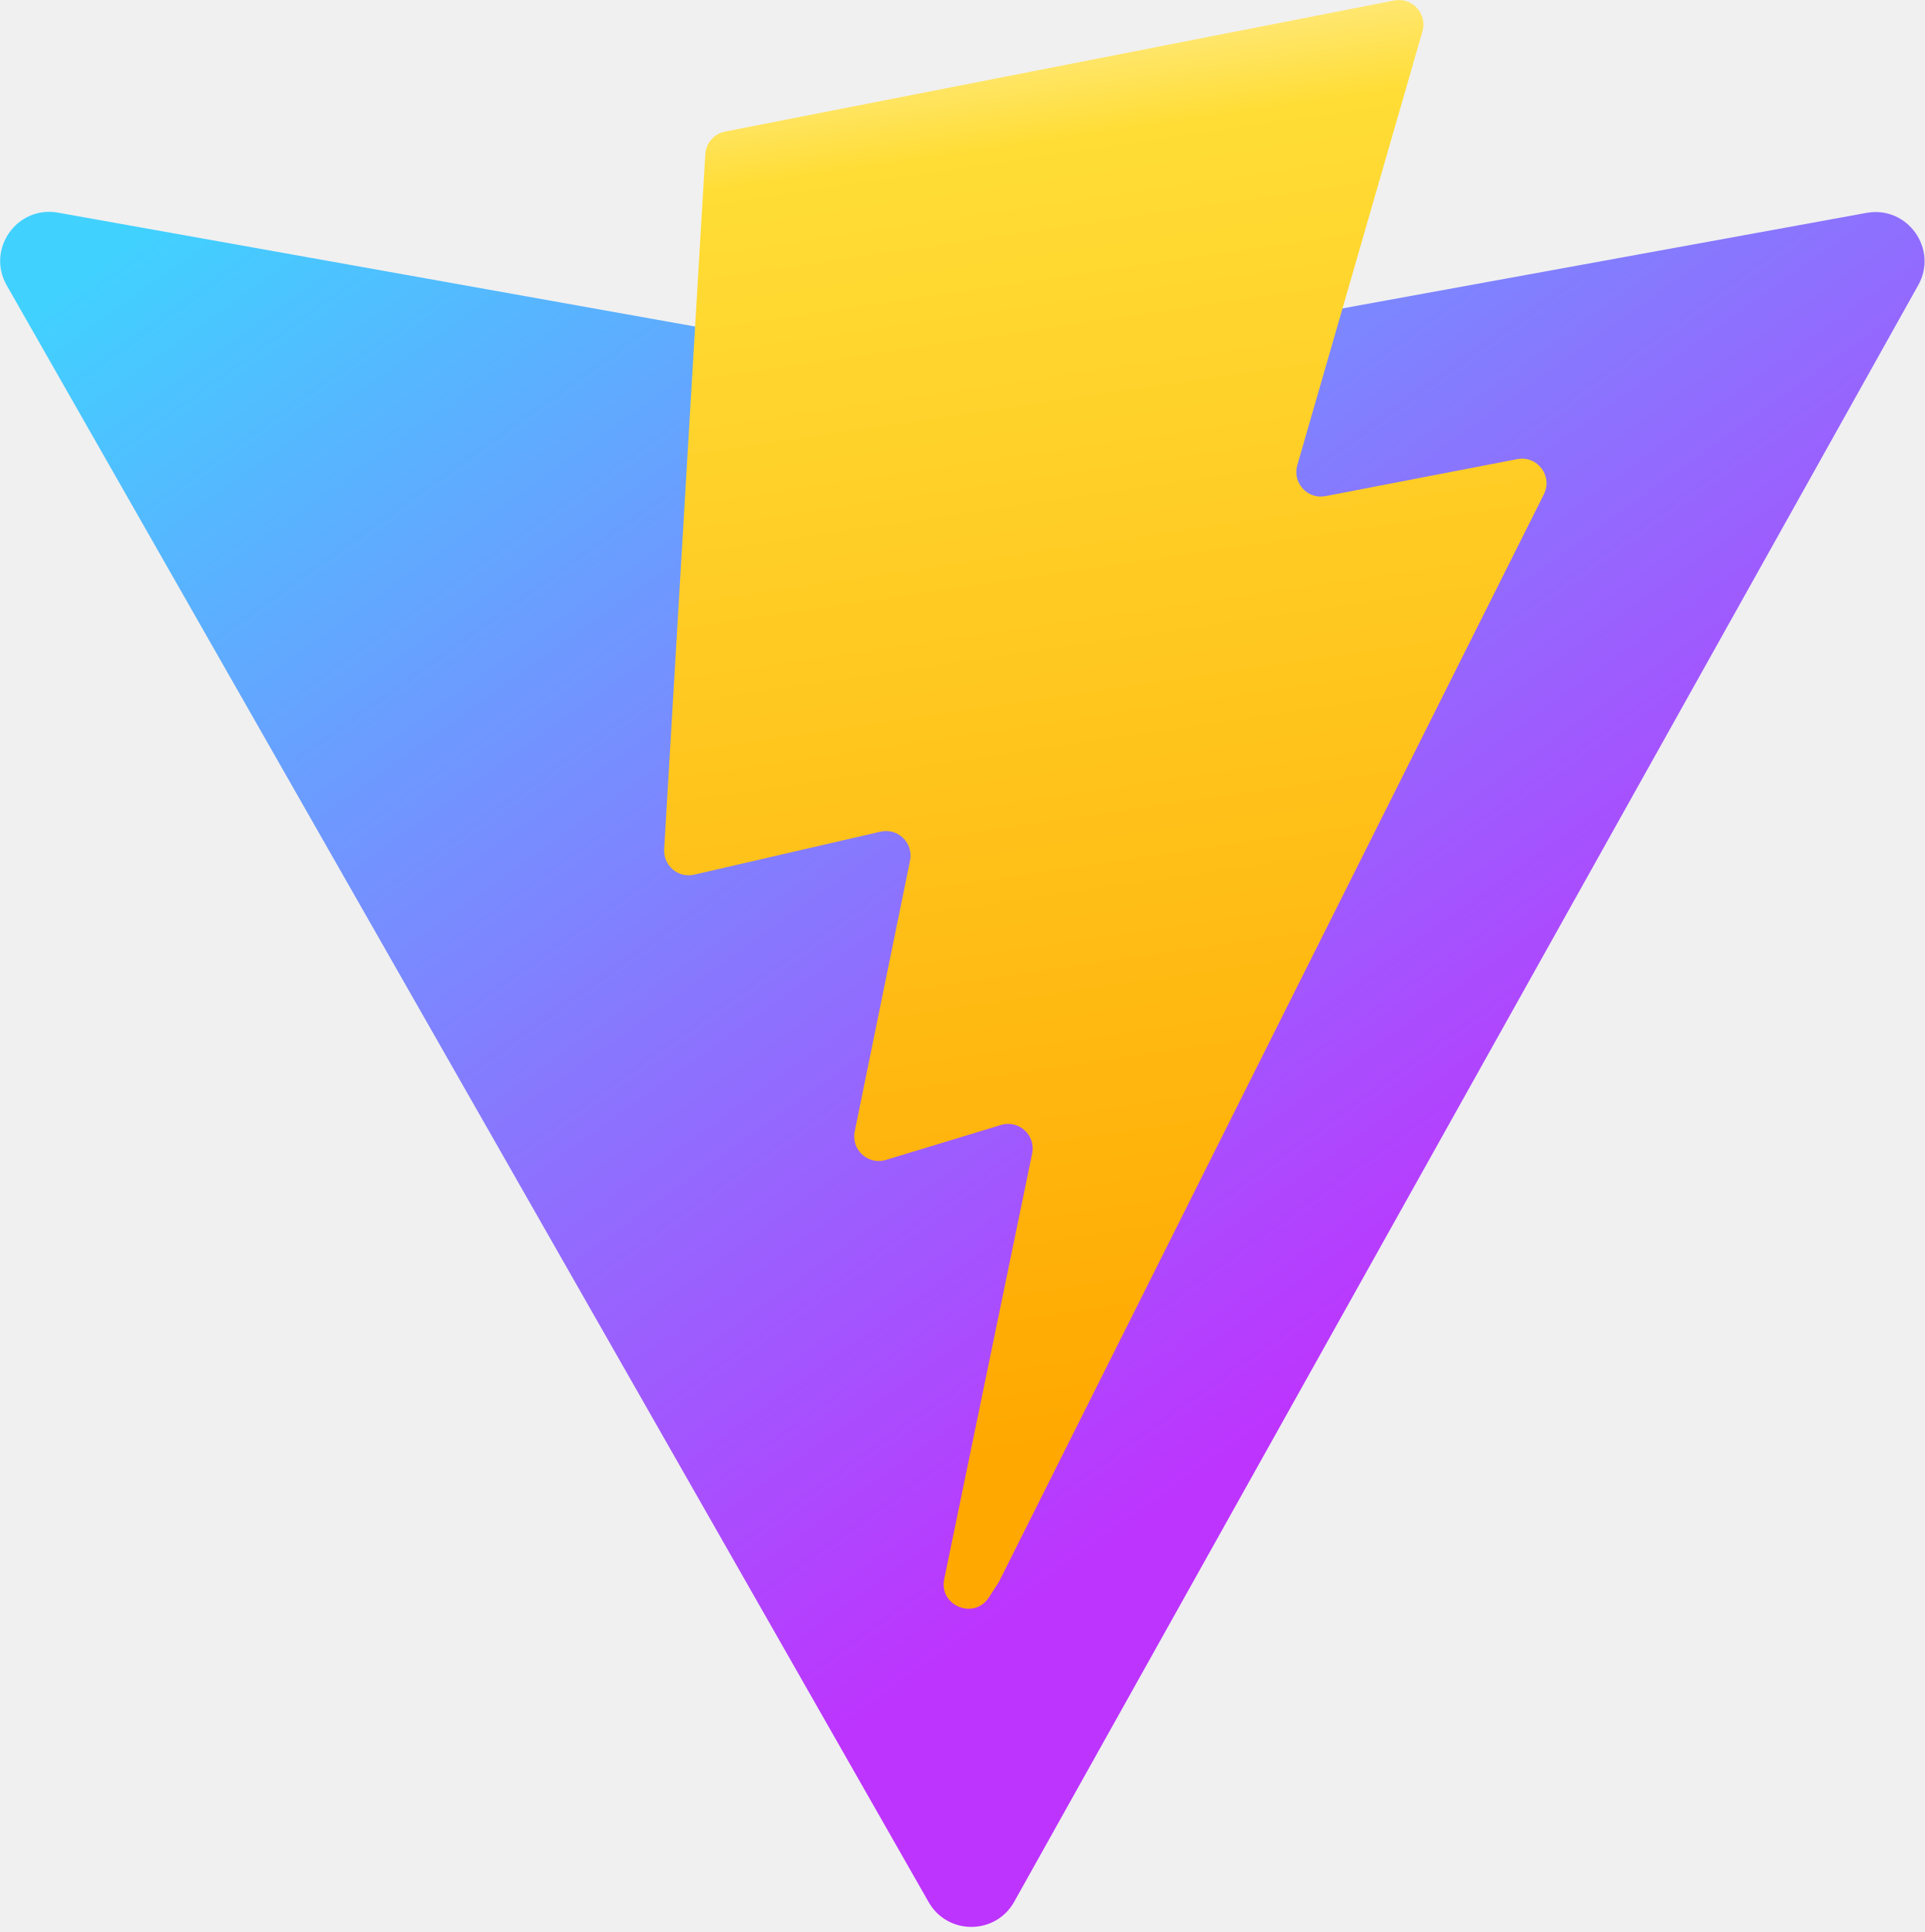
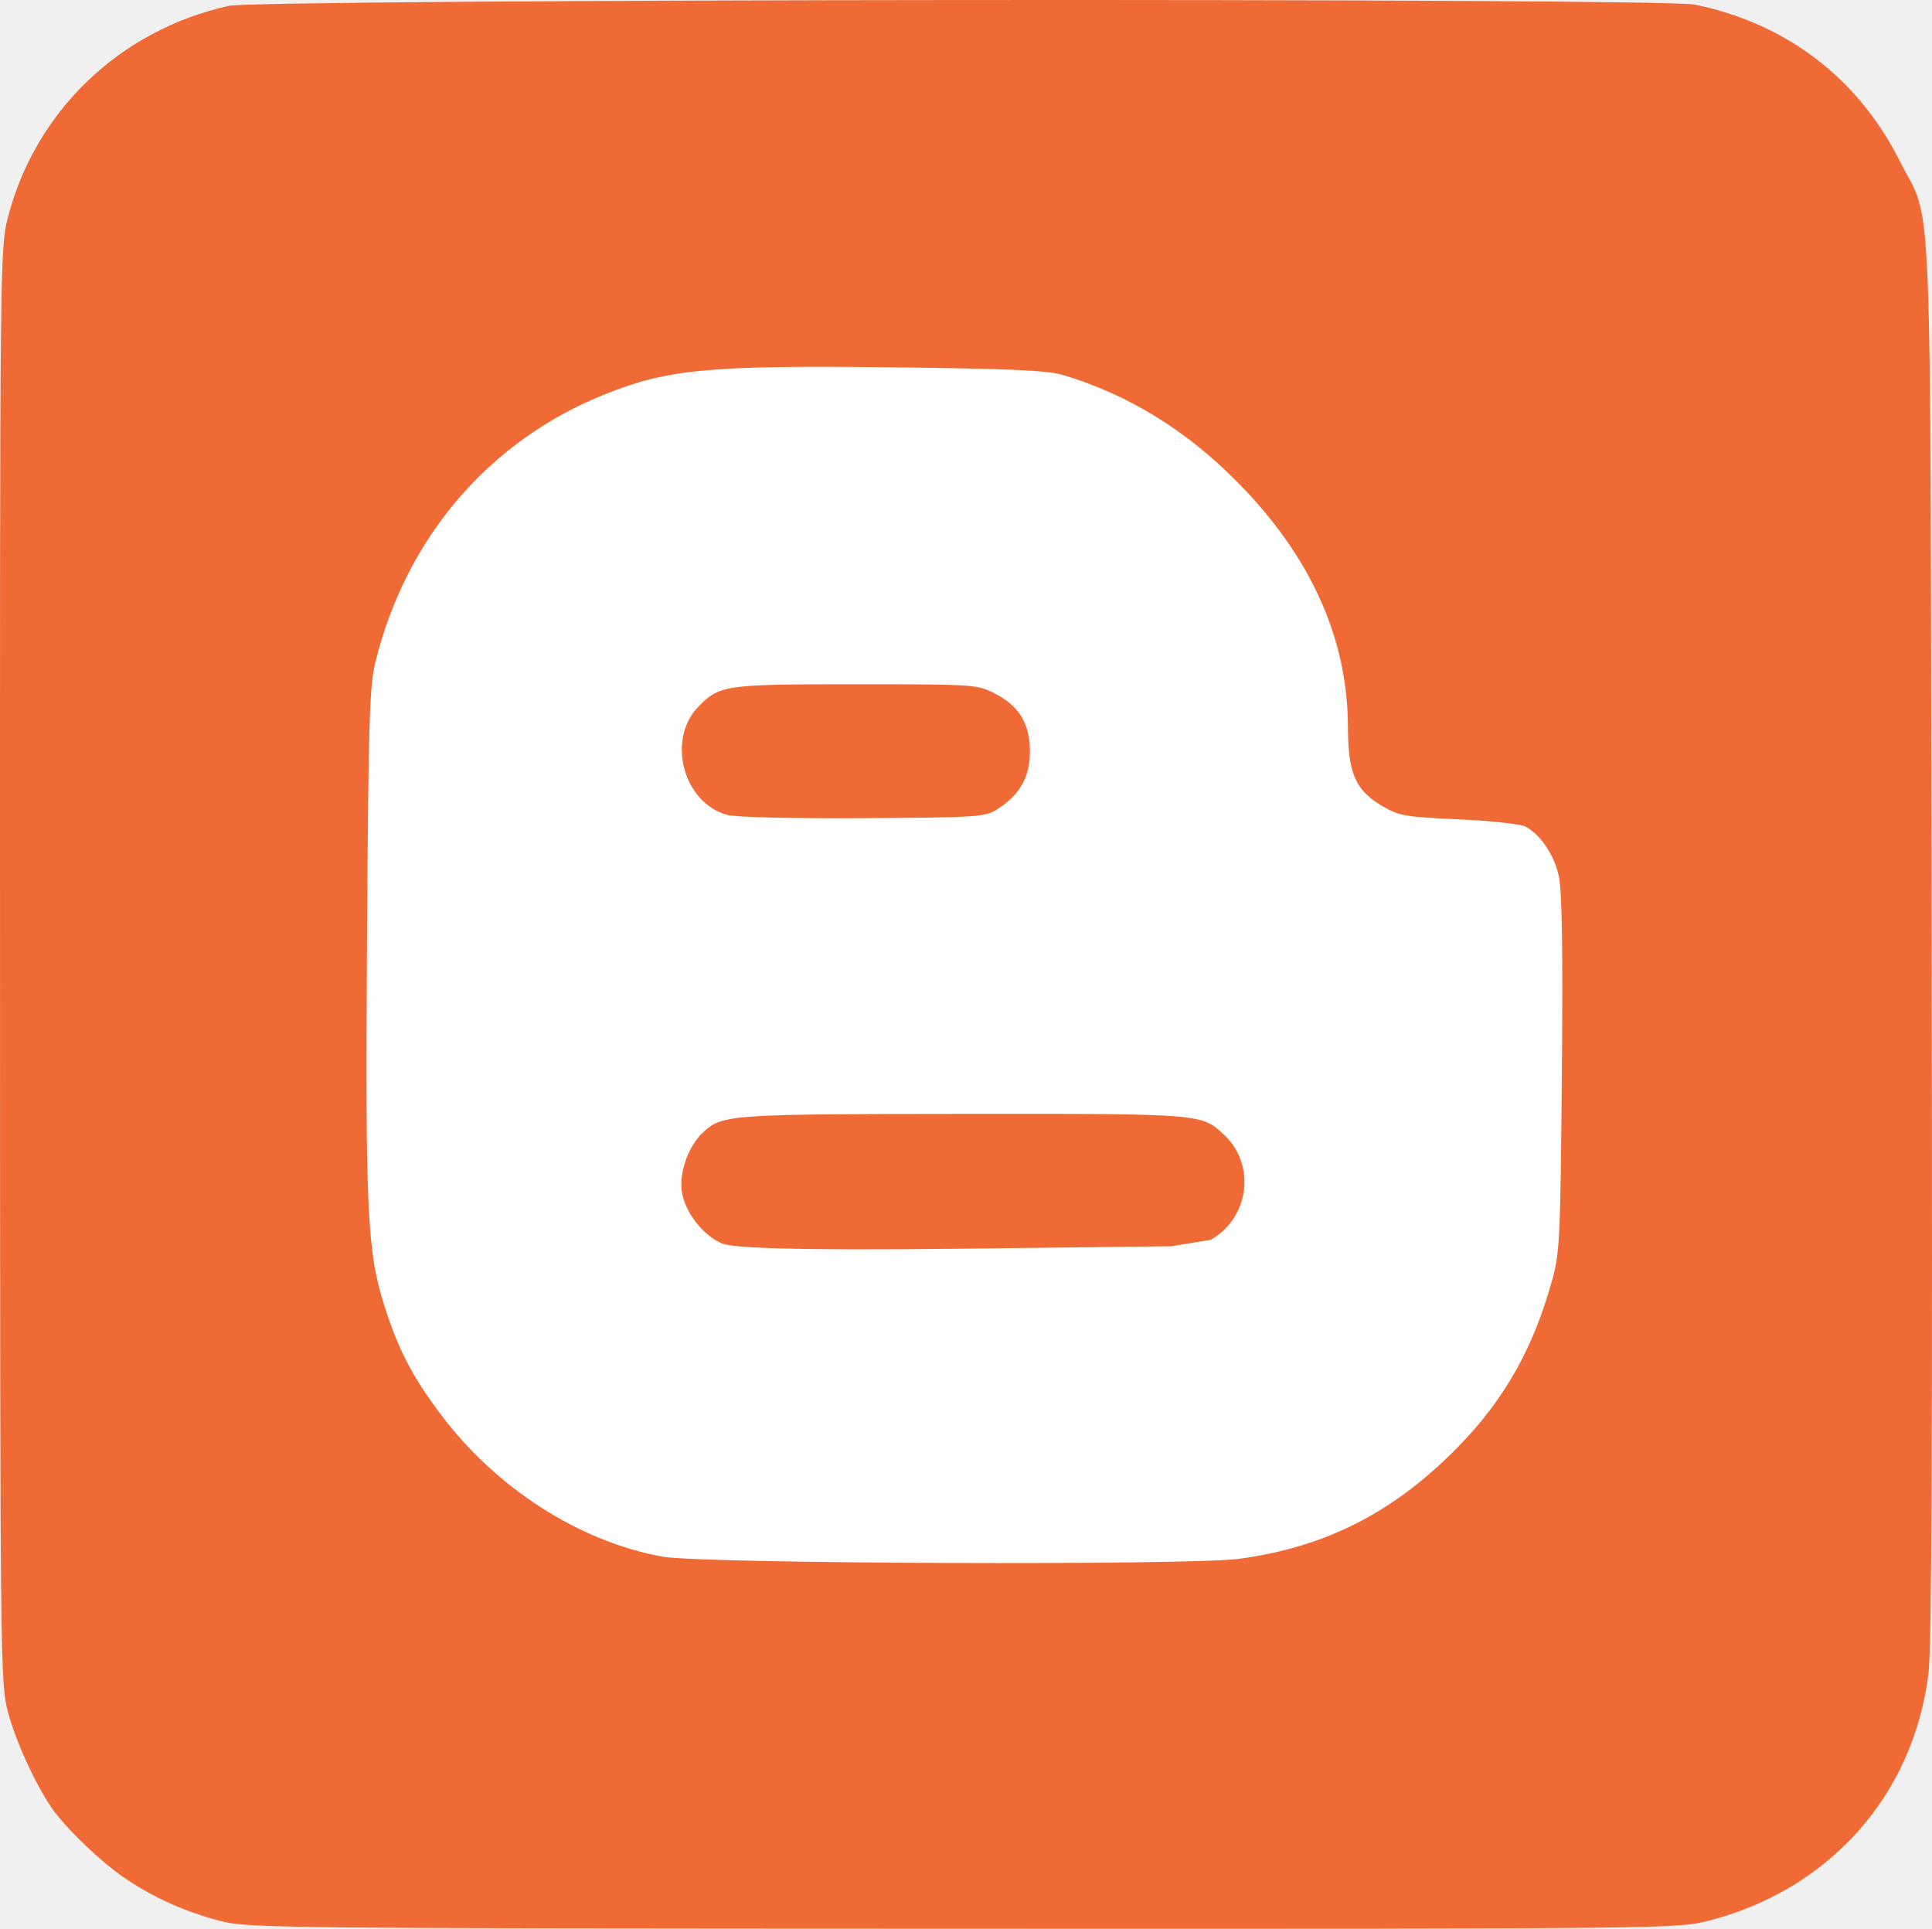
- <svg xmlns="http://www.w3.org/2000/svg" aria-hidden="true" role="img" class="iconify iconify--logos" width="31.88" height="32" preserveAspectRatio="xMidYMid meet" viewBox="0 0 256 257">
-   <defs>
-     <linearGradient id="IconifyId1813088fe1fbc01fb466" x1="-.828%" x2="57.636%" y1="7.652%" y2="78.411%">
-       <stop offset="0%" stop-color="#41D1FF" />
-       <stop offset="100%" stop-color="#BD34FE" />
-     </linearGradient>
-     <linearGradient id="IconifyId1813088fe1fbc01fb467" x1="43.376%" x2="50.316%" y1="2.242%" y2="89.03%">
-       <stop offset="0%" stop-color="#FFEA83" />
-       <stop offset="8.333%" stop-color="#FFDD35" />
-       <stop offset="100%" stop-color="#FFA800" />
-     </linearGradient>
-   </defs>
-   <path fill="url(#IconifyId1813088fe1fbc01fb466)" d="M255.153 37.938L134.897 252.976c-2.483 4.44-8.862 4.466-11.382.048L.875 37.958c-2.746-4.814 1.371-10.646 6.827-9.67l120.385 21.517a6.537 6.537 0 0 0 2.322-.004l117.867-21.483c5.438-.991 9.574 4.796 6.877 9.62Z" />
-   <path fill="url(#IconifyId1813088fe1fbc01fb467)" d="M185.432.063L96.44 17.501a3.268 3.268 0 0 0-2.634 3.014l-5.474 92.456a3.268 3.268 0 0 0 3.997 3.378l24.777-5.718c2.318-.535 4.413 1.507 3.936 3.838l-7.361 36.047c-.495 2.426 1.782 4.5 4.151 3.78l15.304-4.649c2.372-.72 4.652 1.36 4.15 3.788l-11.698 56.621c-.732 3.542 3.979 5.473 5.943 2.437l1.313-2.028l72.516-144.72c1.215-2.423-.88-5.186-3.54-4.672l-25.505 4.922c-2.396.462-4.435-1.77-3.759-4.114l16.646-57.705c.677-2.35-1.37-4.583-3.769-4.113Z" />
+ <svg xmlns="http://www.w3.org/2000/svg" width="50.664mm" height="50.575mm" viewBox="0 0 179.52 179.204">
+   <path fill="#f06a35" d="M20.512 178.499c-3.359-.884-6.258-2.184-8.932-4.006-2.257-1.538-5.556-4.717-6.81-6.564-1.532-2.255-3.293-6.117-4.011-8.795-.732-2.732-.744-3.82-.757-69.395-.013-65.244.002-66.679.719-69.483C3.259 10.341 11.117 2.797 21.251.546 24.165-.101 154.331-.214 157.474.428c8.509 1.738 15.198 6.846 19.068 14.564 3.077 6.135 2.802-.616 2.943 72.231.09 46.35.007 65.809-.289 68.233-1.386 11.344-9.211 20.143-20.47 23.018-2.88.735-3.882.746-69.275.726-63.227-.019-66.474-.052-68.939-.701z" />
+   <path fill="none" d="M-82.995 87.838V-84.062h1020v343.8h-1020V87.838z" />
+   <path fill="#fff" d="M115.162 144.835c8.065-1.1 14.385-4.332 20.313-10.39 4.289-4.382 6.974-9.125 8.728-15.419.729-2.615.79-3.888.924-19.241.101-11.588.017-17.015-.285-18.385-.437-1.986-1.677-3.83-3.092-4.599-.435-.237-3.224-.538-6.198-.67-4.983-.221-5.54-.318-7.113-1.24-2.495-1.462-3.182-3.041-3.189-7.327-.013-8.189-3.421-15.792-10.155-22.654-4.797-4.889-10.149-8.198-16.257-10.052-1.462-.444-4.736-.595-15.702-.725-17.207-.203-21.026.149-26.884 2.483-10.8 4.302-18.56 13.367-21.39 24.99-.532 2.183-.635 5.681-.76 25.779-.157 25.177.016 28.875 1.589 33.864 1.3 4.122 2.611 6.648 5.313 10.234 5.147 6.83 12.86 11.763 20.572 13.156 3.67.663 48.948.829 53.585.197z" />
+   <path fill="#f06a35" d="M67.575 75.717c-4.123-1.136-5.663-7.052-2.633-10.111 1.937-1.955 2.472-2.03 14.595-2.03 10.883 0 11.249.024 12.848.831 2.31 1.167 3.314 2.813 3.314 5.433 0 2.366-.943 4.024-3.046 5.357-1.129.715-1.804.76-12.467.823-6.584.039-11.83-.087-12.611-.302zm-.517 39.809c-1.77-.771-3.418-2.913-3.703-4.813-.271-1.809.638-4.297 2.032-5.558 1.757-1.59 2.528-1.643 24.135-1.66 22.226-.017 22.111-.027 24.218 1.941 2.977 2.779 2.349 7.728-1.238 9.76l-3.686.599-19.213.225c-16.883.198-21.666-.111-22.544-.494z" />
</svg>
